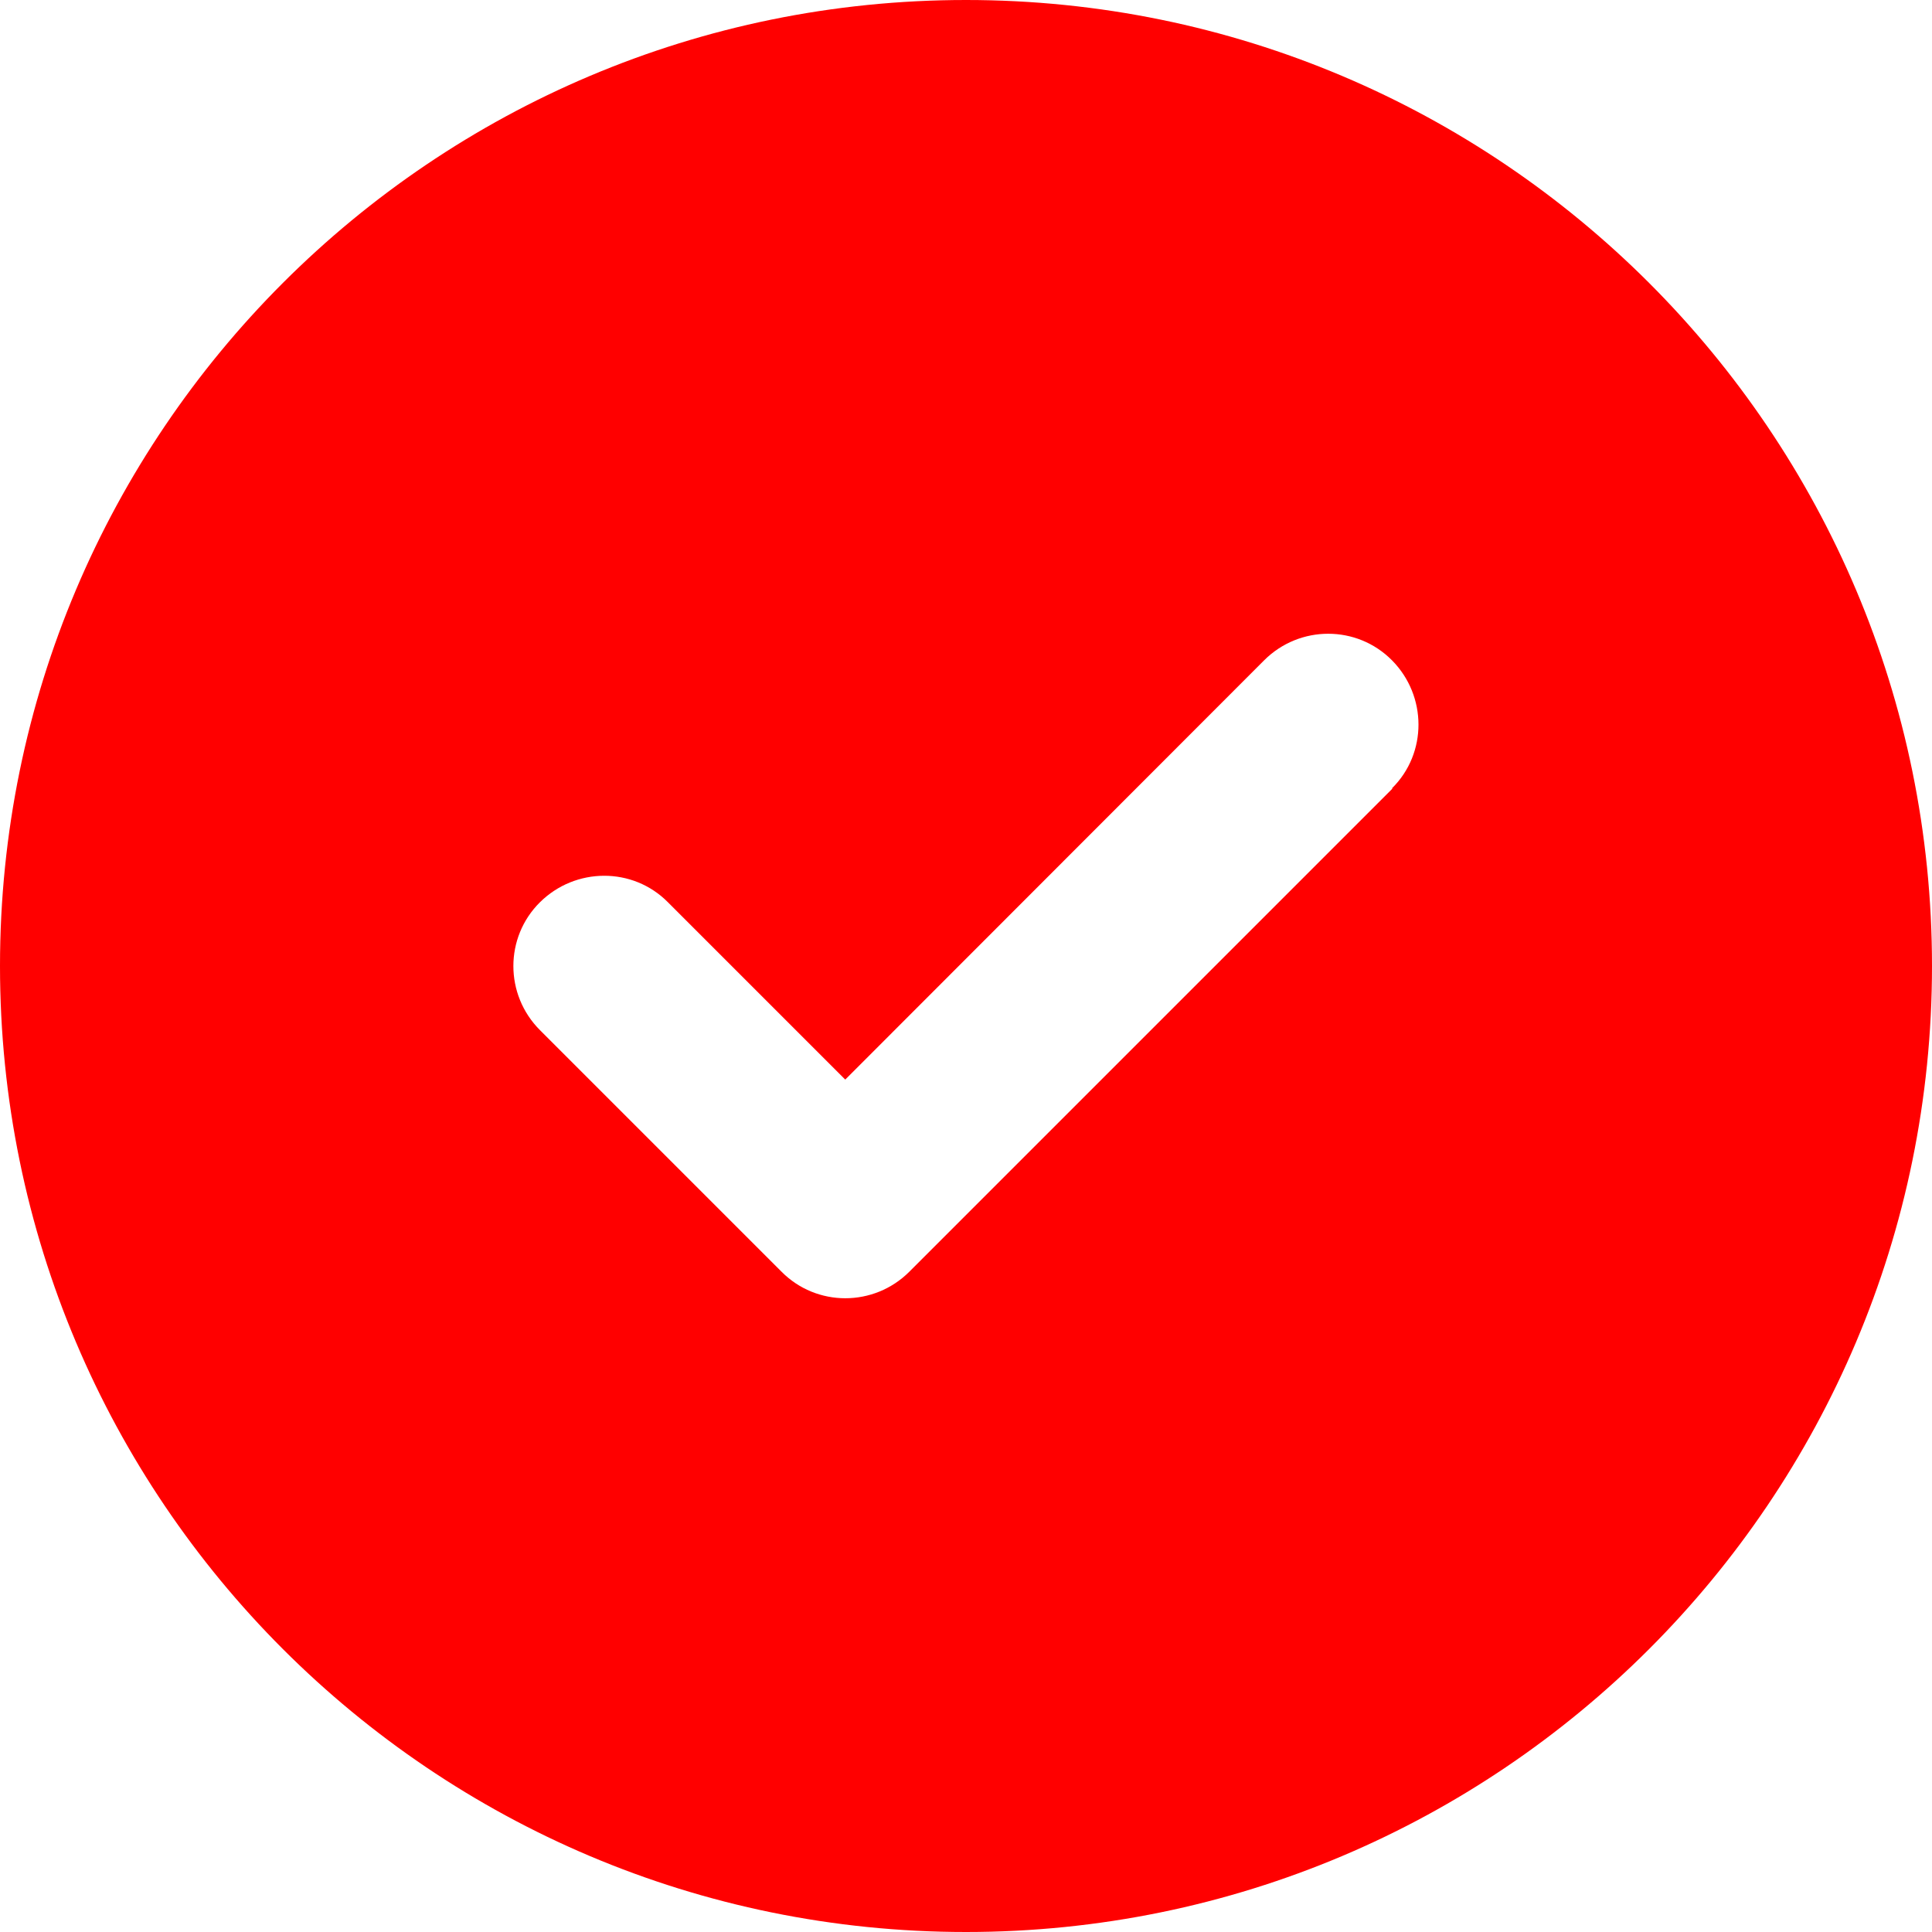
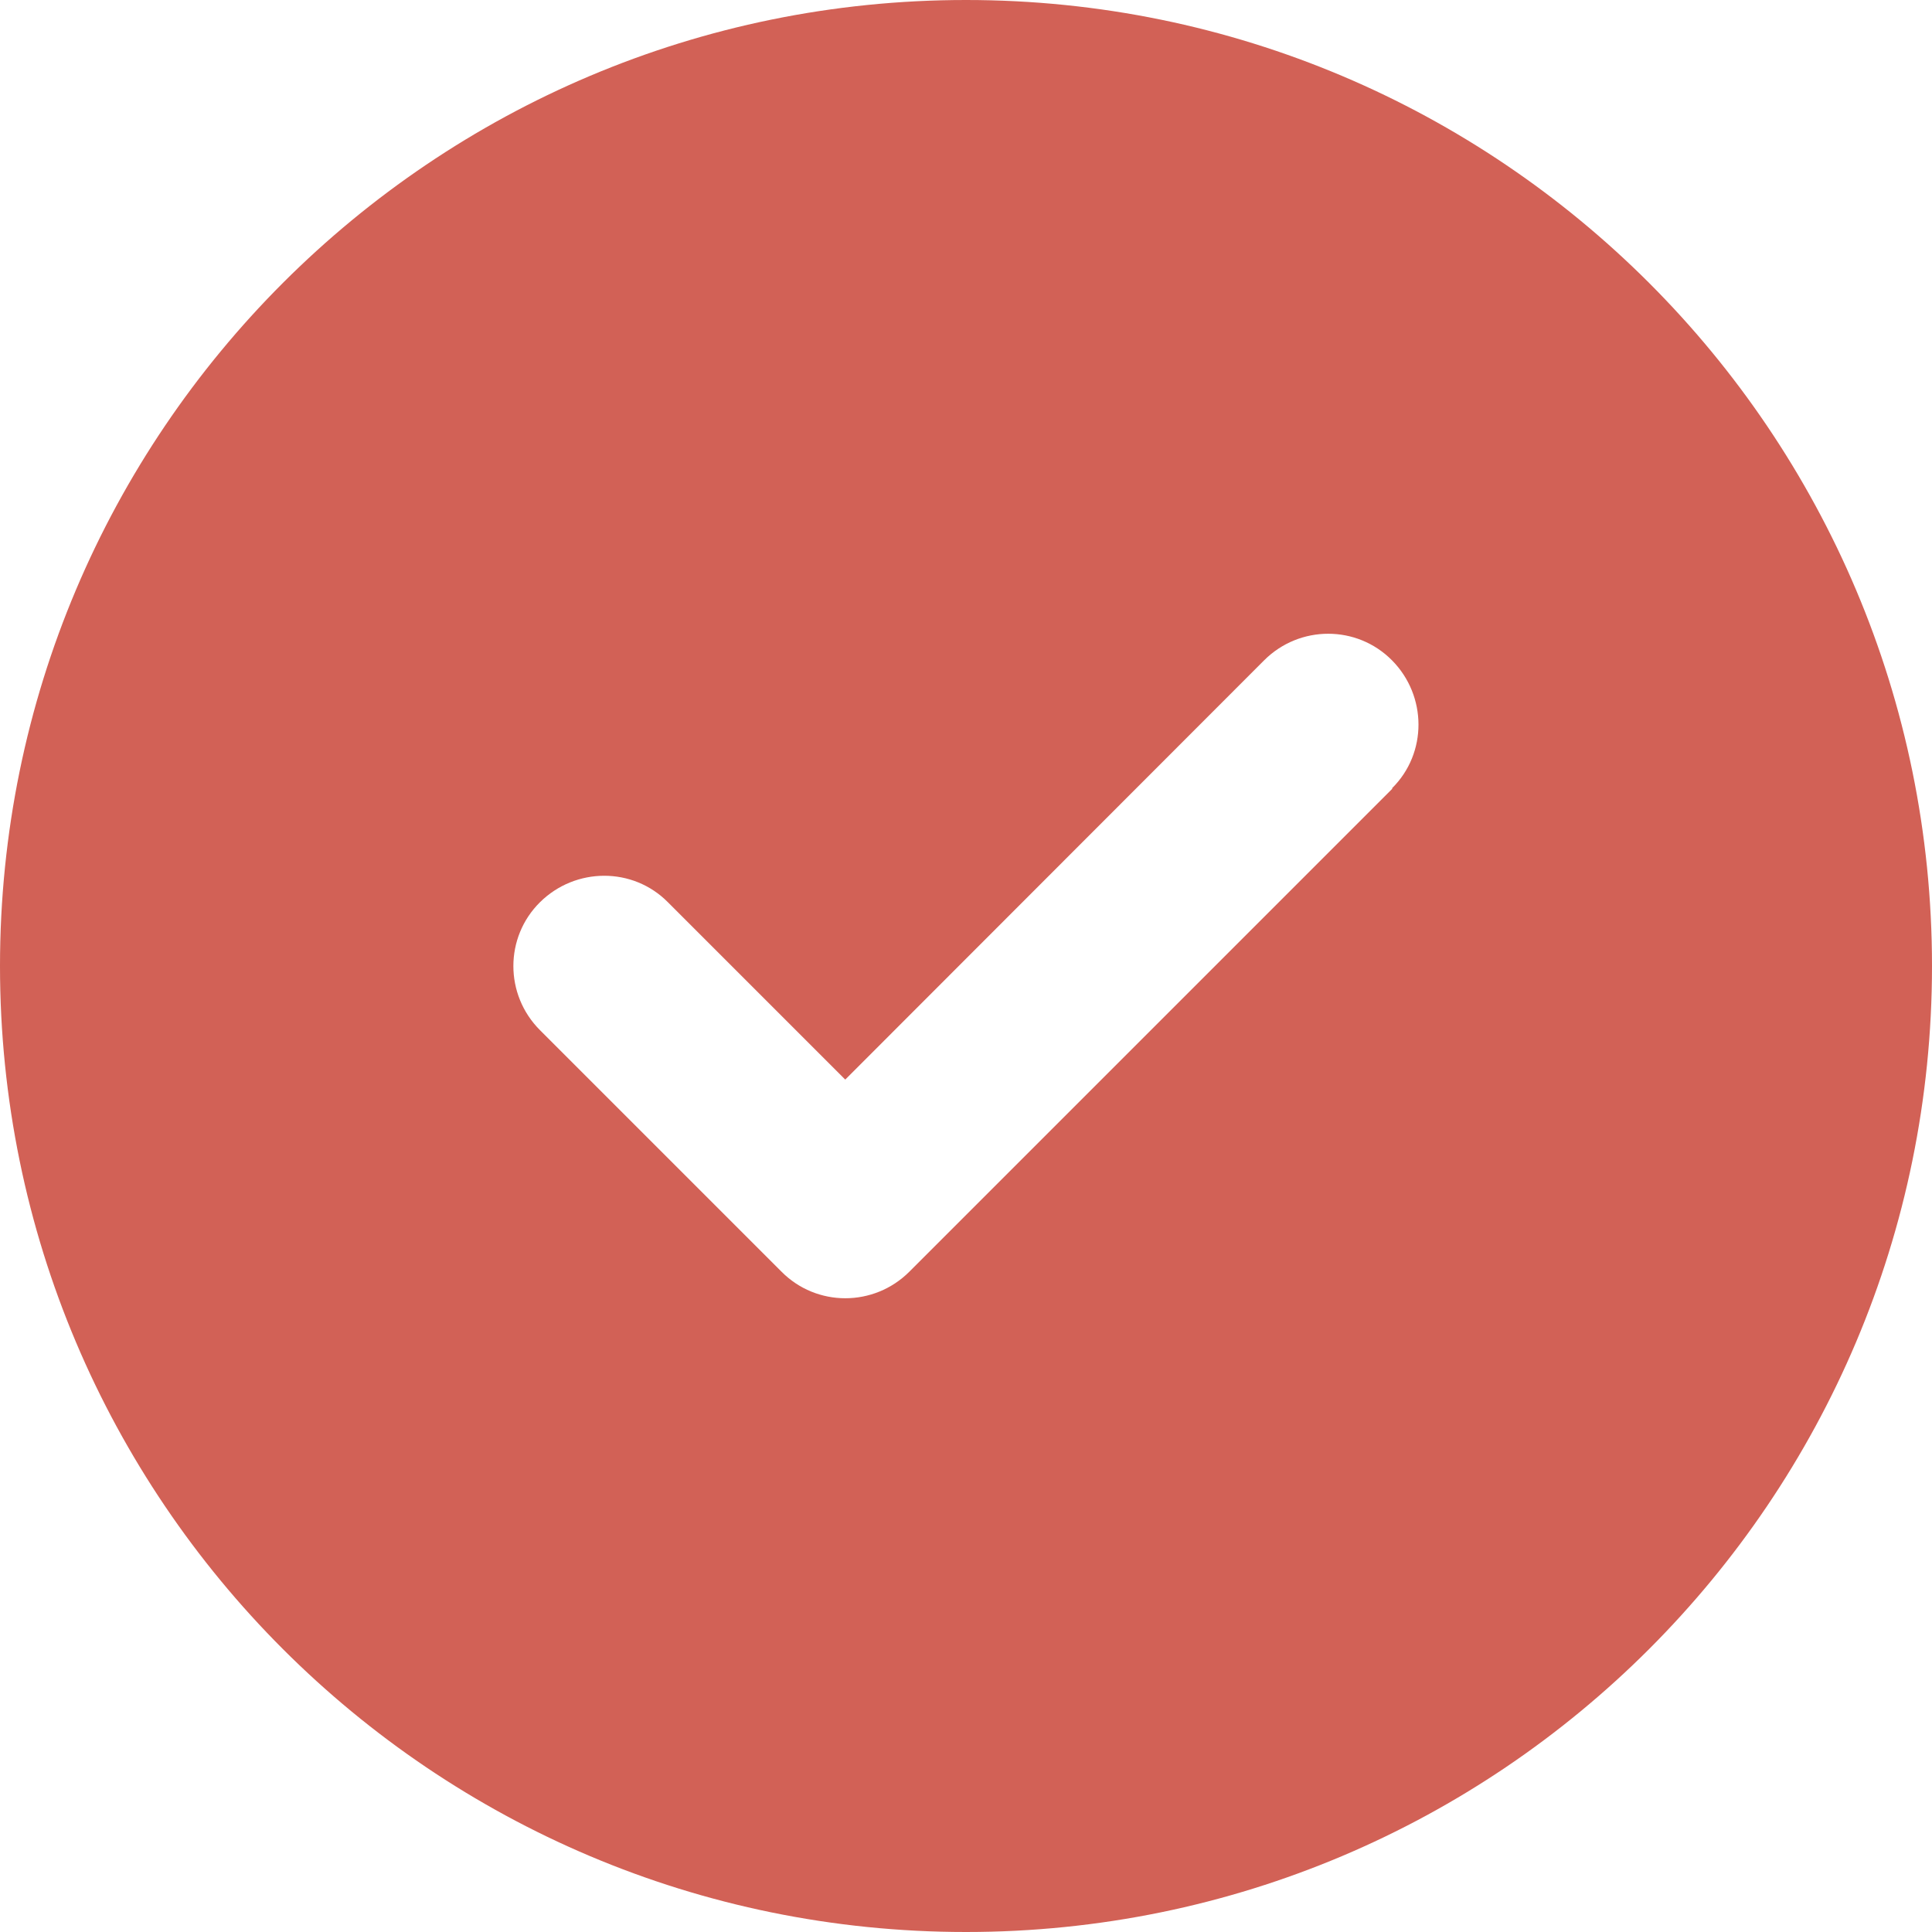
<svg xmlns="http://www.w3.org/2000/svg" viewBox="0 0 512 512">
-   <path style="fill:red" d="M256 512c141.4 0 256-114.6 256-256S397.4 0 256 0S0 114.6 0 256S114.6 512 256 512zM369 209L241 337c-9.4 9.4-24.6 9.4-33.9 0l-64-64c-9.4-9.4-9.4-24.6 0-33.9s24.6-9.4 33.9 0l47 47L335 175c9.4-9.4 24.6-9.4 33.9 0s9.4 24.6 0 33.9z" />
+   <path style="fill:#d26156; width:24px; height: 24px" d="M256 512c141.4 0 256-114.6 256-256S397.4 0 256 0S0 114.6 0 256S114.6 512 256 512zM369 209L241 337c-9.4 9.4-24.6 9.4-33.9 0l-64-64c-9.4-9.4-9.4-24.6 0-33.9s24.6-9.4 33.9 0l47 47L335 175c9.4-9.4 24.6-9.4 33.9 0s9.4 24.6 0 33.9z" />
</svg>
